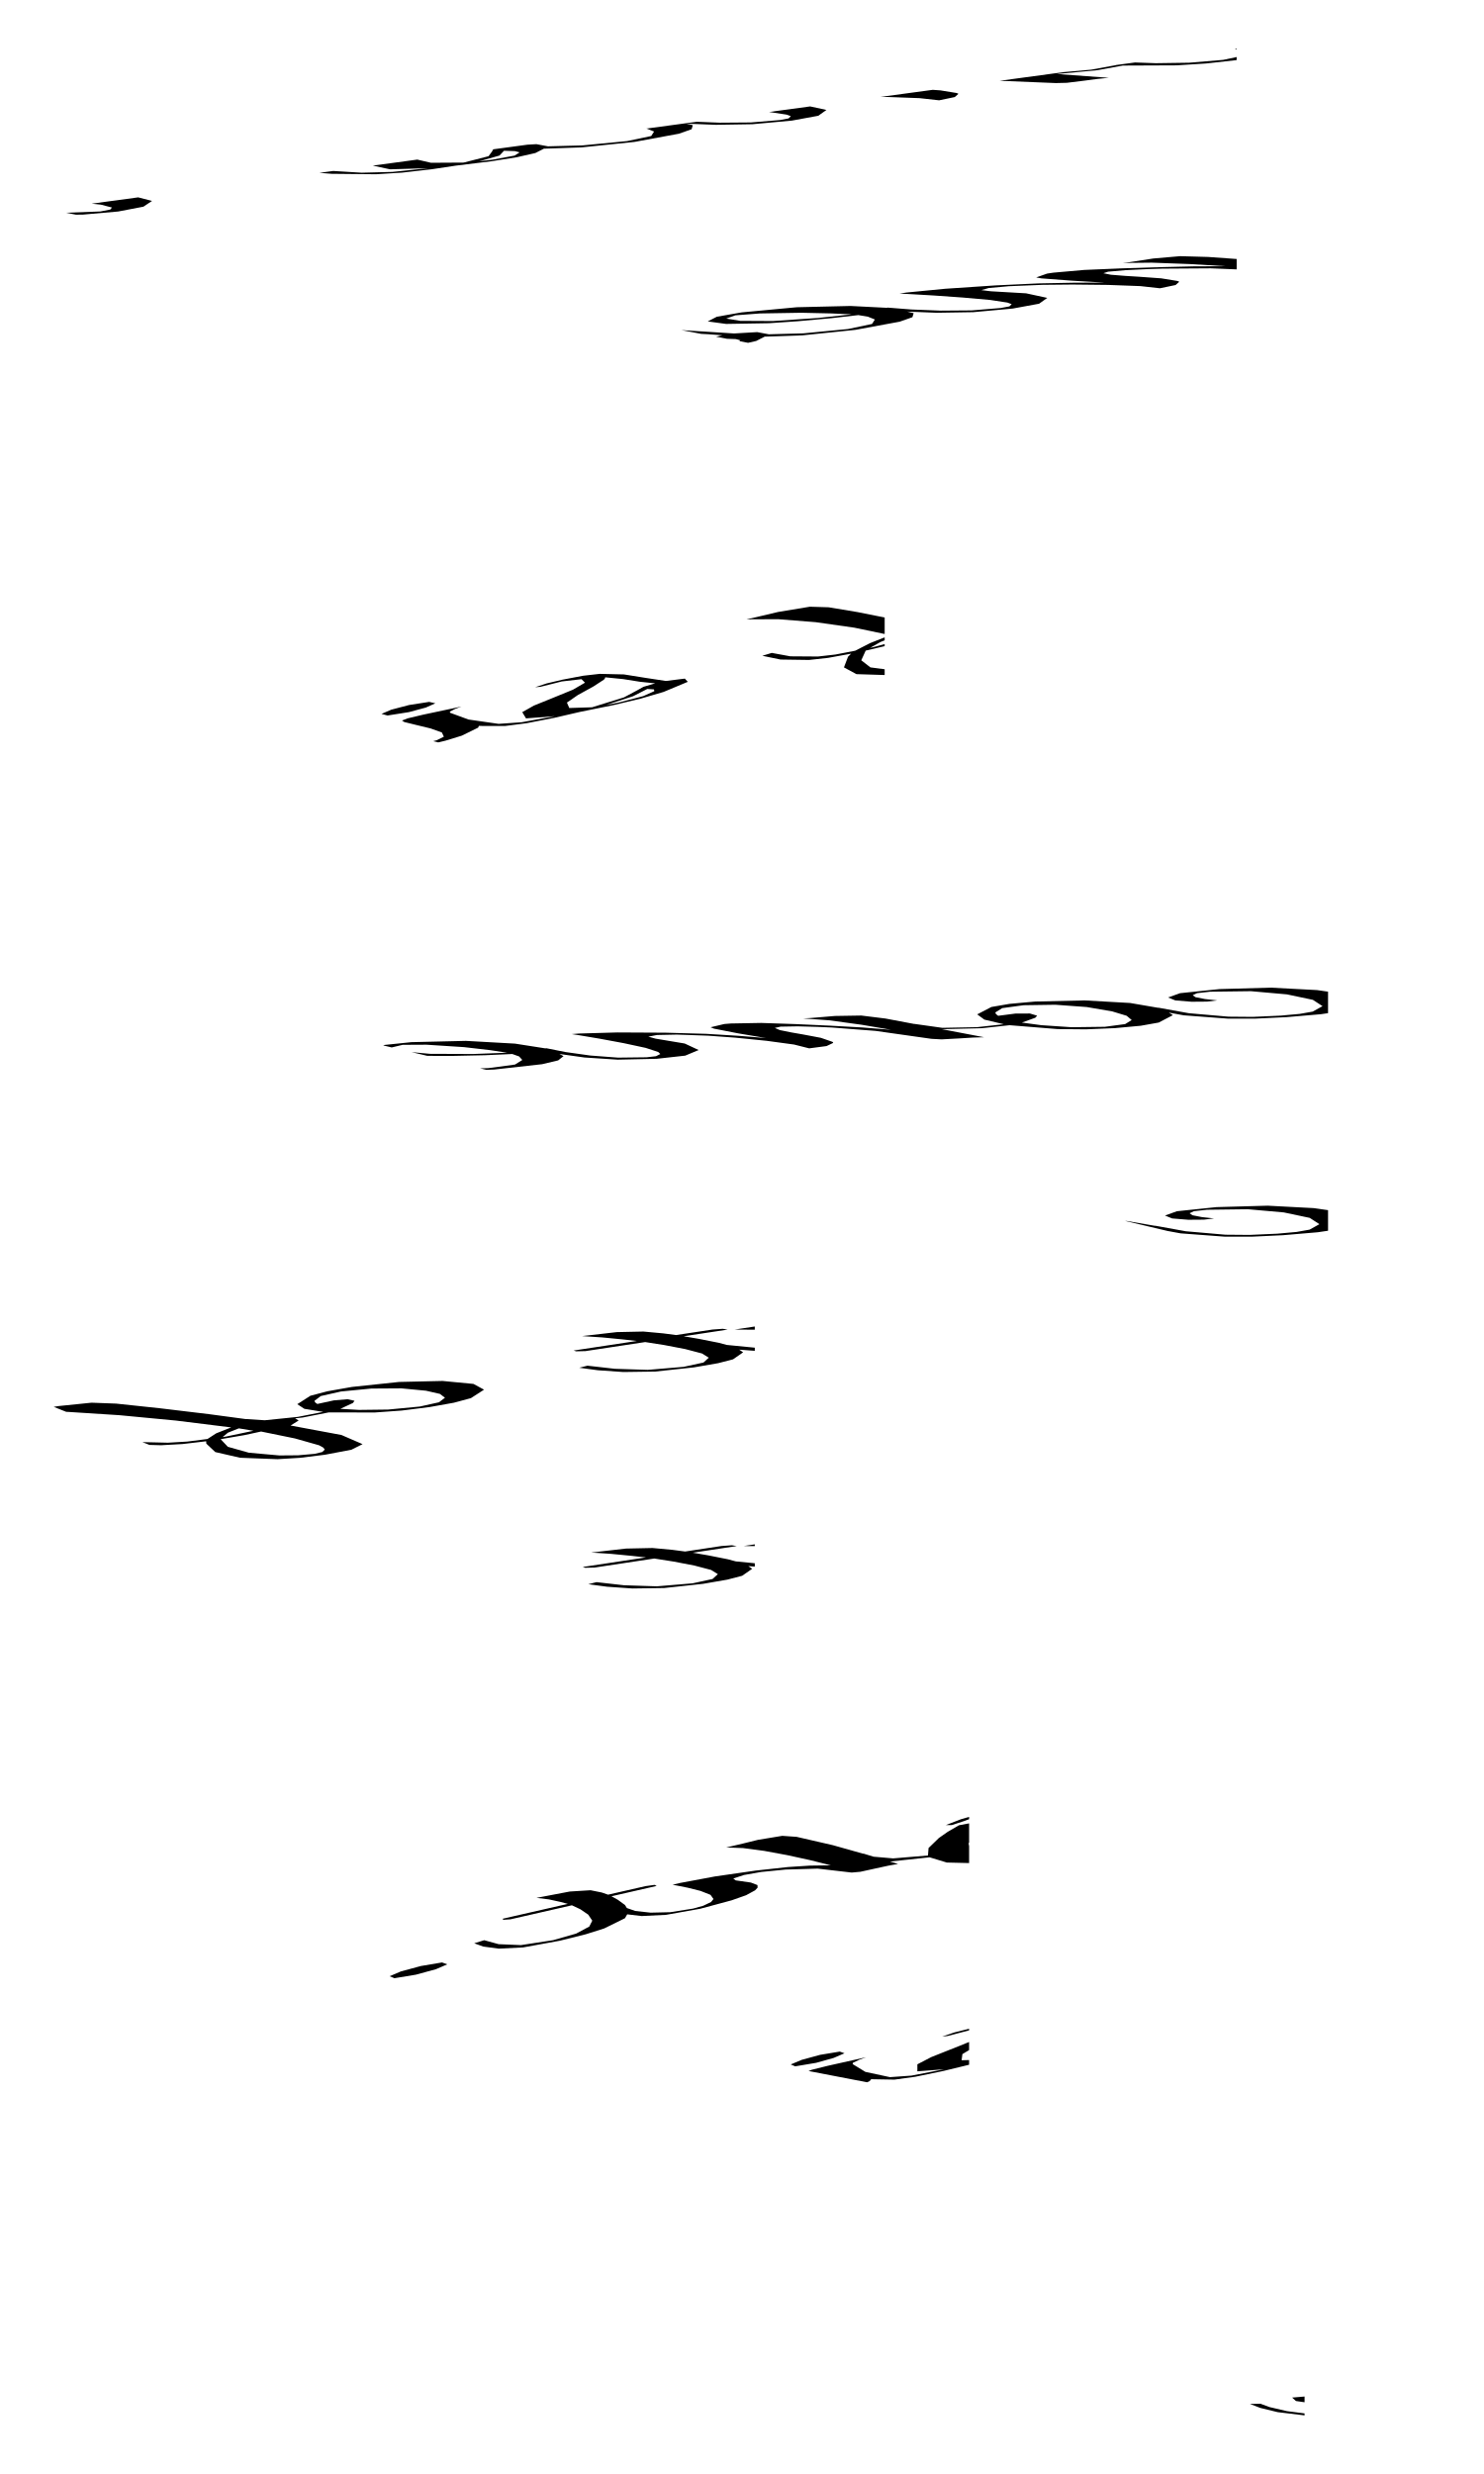
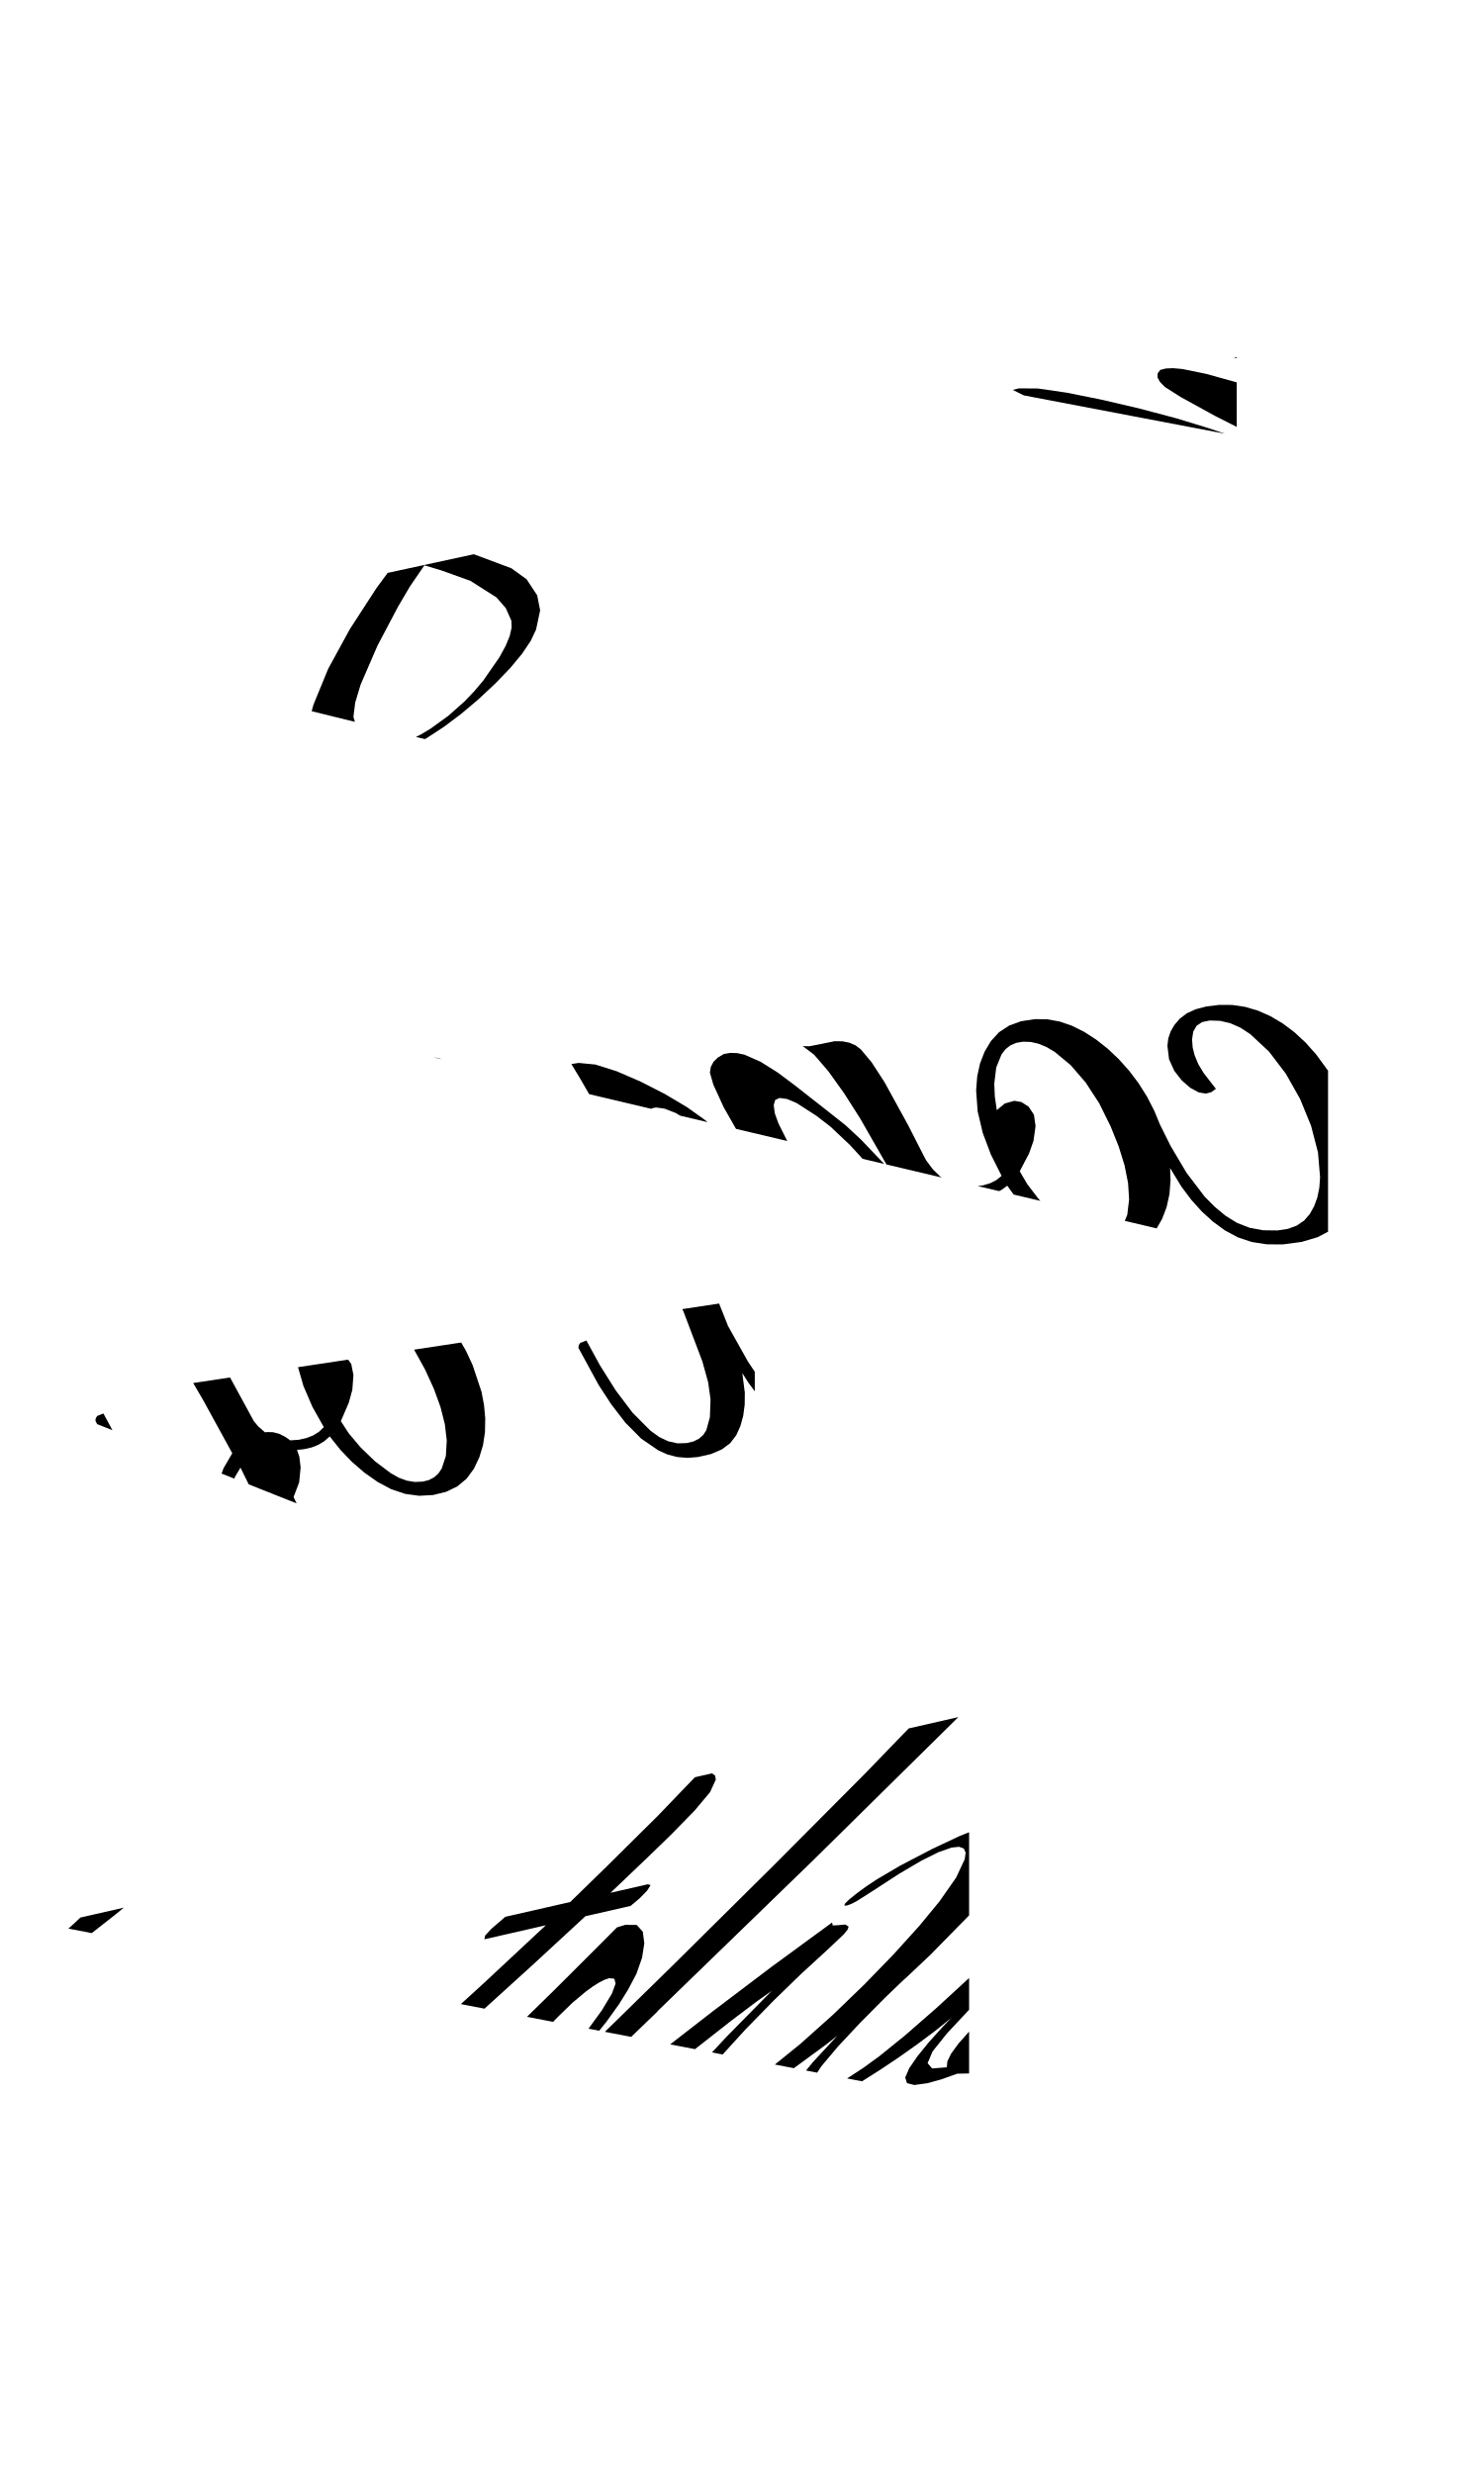
<svg xmlns="http://www.w3.org/2000/svg" width="304.8mm" height="508mm" viewBox="0 0 304.8 508" role="img" aria-labelledby="title desc">
  <g id="laser-marking" fill="#000" fill-rule="evenodd">
-     <path data-facet="body-T0180" d="M267.943,492.091 265.392,492.308 266.178,493.014 267.943,493.268ZM267.943,495.559 264.302,495.087 260.719,494.251 258.874,493.565 256.718,493.615 258.864,494.435 262.428,495.301 267.943,495.963Z" />
-     <path data-facet="body-T1299" d="M194.257,374.757 195.479,374.758 197.96,373.949 199.044,373.546 199.044,373.071 197.334,373.57ZM199.044,378.337 199.044,374.403 196.962,374.792 194.622,376.155 192.829,377.413 190.717,379.46 190.595,380.998 183.451,381.594 179.424,381.246 177.35,380.61 177.28,380.632 171.054,378.879 163.612,377.168 160.671,376.963 155.675,377.787 152.524,378.562 149.153,379.35 152.606,379.475 156.949,380.049 161.708,380.929 166.463,381.968 170.645,383.017 166.395,383.074 161.833,383.37 155.237,384.093 146.834,385.303 139.628,386.649 138.142,387.007 139.045,387.174 141.268,387.617 143.879,388.27 145.931,389.078 146.544,389.935 146.043,390.552 144.428,391.322 142.352,391.898 137.664,392.642 133.62,392.736 130.462,392.385 128.751,391.786 128.375,391.175 126.89,390.088 125.587,389.37 134.871,387.251 134.444,387.031 132.58,387.289 124.892,389.044 123.594,388.595 121.295,388.132 117.027,388.398 110.186,389.699 112.73,390.012 115.07,390.522 116.623,390.932 103.278,393.978 103.335,394.207 104.843,394.105 117.463,391.224 119.201,392.039 120.816,393.143 121.648,394.379 121.034,395.59 118.332,397.036 113.623,398.382 106.998,399.4 102.411,399.208 99.452,398.392 97.4,399.028 99.273,399.701 102.437,400.124 107.447,399.875 115.003,398.495 120.32,397.172 124.085,395.984 128.357,393.882 128.822,393.081 131.795,393.432 136.805,393.183 143.835,391.932 150.268,390.203 153.237,389.157 155.081,388.154 155.604,387.597 155.576,387.072 154.216,386.553 151.125,386.112 150.609,385.727 152.766,385.011 156.336,384.382 161.361,383.888 167.93,383.693 174.922,384.501 176.702,384.346 179.914,383.641 182.474,383.085 184.459,382.734 182.789,382.243 190.924,381.37 194.461,382.445 199.044,382.553 199.044,379.091 198.939,378.506ZM90.793,402.959 86.419,403.697 82.318,404.81 80.019,405.792 81.017,406.197 85.43,405.47 89.548,404.343 91.864,403.349ZM193.534,418.161 194.562,418.075 196.949,417.455 199.044,416.903 199.044,416.574 196.067,417.312ZM172.478,421.262 168.449,421.93 164.655,422.963 162.408,423.905 163.331,424.291 167.633,423.57 171.243,422.559 173.452,421.608ZM197.502,423.042 197.668,421.783 199.044,420.955 199.044,419.292 195.714,420.626 191.265,422.397 188.418,423.876 188.417,425.32 193.911,424.896 193.766,424.929 187.178,426.202 182.788,426.512 177.741,425.43 175.131,423.834 175.18,423.562 176.512,422.931 177.891,422.421 169.982,424.189 166.742,424.994 166.063,425.251 178.101,427.566 178.624,427.323 178.93,426.935 183.703,427.021 187.98,426.436 193.758,425.248 198.973,423.982 199.044,423.967 199.044,423.003Z" />
-     <path data-facet="body-T1397" d="M270.497,203.298 261.011,202.798 250.475,203.094 242.379,203.936 239.919,204.817 241.394,205.418 244.727,205.692 247.917,205.667 249.997,205.418 247.48,205.137 245.557,204.761 244.969,204.352 245.865,203.93 248.539,203.632 256.921,203.525 264.328,204.181 269.652,205.302 271.636,206.596 269.617,207.718 266.959,208.187 263.005,208.546 257.291,208.8 252.322,208.758 244.175,208.048 237.961,206.922 237.849,206.932 232.116,205.948 222.779,205.419 212.615,205.653 207.324,206.133 203.625,206.769 200.711,208.285 202.179,209.362 206.17,210.31 200.673,210.915 193.552,211.051 187.778,210.239 187.73,210.247 181.861,209.14 176.901,208.526 171.486,208.614 168.961,208.828 166.288,209.051 164.952,209.121 170.286,209.504 176.948,210.415 183.015,211.449 177.162,210.979 170.419,210.604 163.526,210.287 156.336,210.045 150.104,210.158 148.768,210.265 145.94,210.937 146.678,211.224 151.633,212.191 157.33,213.147 151.774,212.694 145.031,212.283 136.728,212.049 126.791,211.998 118.926,212.22 117.441,212.337 119.069,212.592 123.138,213.274 128.094,214.195 132.604,215.164 135.188,216.009 135.627,216.427 134.73,216.878 132.799,217.099 126.939,217.169 121.234,216.736 116.127,216.02 112.208,215.236 112.013,215.267 105.769,214.292 95.691,213.728 84.488,213.993 78.992,214.562 78.699,214.659 80.458,215.075 82.701,214.54 87.596,214.515 95.302,215.012 100.633,215.628 104.185,216.158 97.21,216.423 88.311,216.387 84.522,216.036 87.768,216.804 92.754,216.82 99.579,216.676 105.219,216.425 106.621,216.928 107.278,217.649 105.782,218.587 100.283,219.323 98.614,219.369 99.896,219.672 101.465,219.618 111.345,218.517 114.638,217.736 115.744,216.866 114.9,216.419 120.042,217.141 126.859,217.585 134.871,217.409 140.739,216.76 143.5,215.608 140.627,214.27 134.634,213.269 133.156,212.863 134.941,212.521 139.021,212.438 145.47,212.664 151.027,213.07 157.47,213.716 163.095,214.481 166.199,215.263 169.765,214.794 171.11,214.156 171.111,214.044 170.965,213.923 168.603,213.101 164.905,212.404 162.538,211.992 160.171,211.515 159.139,211.071 160.33,210.806 163.816,210.743 167.894,210.855 170.858,210.985 179.822,211.679 191.294,213.306 193.369,213.42 197.08,213.221 199.827,213.049 202.127,212.981 193.463,211.332 201.709,211.126 207.354,210.511 217.206,211.304 223.009,211.36 229.001,211.111 234.292,210.624 237.991,209.967 240.906,208.442 240.06,207.919 243.13,208.481 252.242,209.164 257.786,209.161 264.187,208.859 271.297,208.254 272.768,208.038 272.768,203.625ZM213.88,210.508 209.883,209.971 212.642,208.978 213.018,208.552 211.542,208.109 208.575,208.119 205.008,208.579 204.568,208.226 204.425,207.89 205.847,207.004 210.231,206.407 216.759,206.311 223.204,206.779 228.457,207.681 231.411,208.576 232.437,209.449 231.09,210.283 226.928,210.838 220.104,210.926ZM260.368,247.57 249.833,247.866 241.737,248.708 239.277,249.589 240.751,250.19 244.085,250.464 247.274,250.439 249.354,250.19 246.837,249.909 244.914,249.533 244.326,249.124 245.222,248.702 247.897,248.404 256.279,248.297 263.686,248.953 269.009,250.074 270.993,251.368 268.975,252.489 266.317,252.959 262.362,253.318 256.648,253.572 251.68,253.53 243.532,252.82 237.318,251.694 237.206,251.704 231.473,250.72 231.078,250.697 235.959,251.852 235.959,251.852 239.813,252.763 242.487,253.253 251.6,253.936 257.143,253.933 263.544,253.631 270.654,253.026 272.768,252.715 272.768,248.489 269.854,248.07Z" />
-     <path data-facet="body-T1599" d="M176.172,125.692 170.191,124.696 166.333,124.581 159.804,125.661 156.629,126.414 153.336,127.174 159.805,127.142 167.523,127.753 175.491,128.887 181.703,130.183 181.703,126.794ZM178.771,137.038 176.899,135.58 177.802,133.595 181.703,132.679 181.703,132.255 179.439,132.868 178.72,133.024 180.833,131.83 181.703,131.483 181.703,130.866 178.695,132.06 175.657,133.613 171.564,134.402 168.005,134.805 162.335,134.766 158.515,134.066 156.571,134.655 160.318,135.427 166.166,135.511 170.086,135.083 174.809,134.225 174.175,134.847 173.339,137.041 175.904,138.424 181.703,138.606 181.703,137.421ZM126.126,144.755 131.616,143.447 136.302,142.075 141.27,140.001 140.654,139.343 136.747,139.826 136.652,139.809 132.533,139.183 128.153,138.483 123.175,138.368 119.807,138.749 115.523,139.56 112.277,140.329 109.912,141.112 111.01,141.023 113.334,140.445 115.372,139.929 119.433,139.459 120.155,140.178 117.68,141.618 113.651,143.265 109.647,144.887 107.269,146.232 108.038,147.51 113.921,147.064 113.778,147.095 107.129,148.305 102.412,148.636 96.222,147.742 92.469,146.364 92.379,146.122 93.524,145.548 94.786,145.079 86.932,146.743 83.758,147.496 82.568,147.95 83.037,148.258 85.454,148.853 88.463,149.58 90.756,150.406 91.165,151.268 89.695,151.997 88.978,152.187 90.004,152.44 91.513,152.081 94.851,151.057 98.213,149.406 98.347,149.059 103.701,149.074 108.146,148.502 113.938,147.378 119.064,146.192ZM130.865,141.753 128.163,143.195 121.612,145.23 116.926,145.379 116.44,144.263 118.691,142.713 121.877,140.961 124.029,139.562 124.262,139.279 124.303,139.075 128.011,139.445 131.43,139.99 134.568,140.317 132.169,141.023ZM132.125,142.934 127.091,144.248 124.41,144.792 130.027,142.959 132.945,141.47 134.313,141.556 134.388,141.921ZM88.148,144.122 84.023,144.765 80.355,145.727 78.358,146.588 79.589,146.918 83.989,146.225 87.466,145.286 89.416,144.416Z" />
-     <path data-facet="body-T1997" d="M132.732,26.408 132.916,26.439 134.338,27.011 133.752,27.929 128.815,28.969 119.623,29.859 112.546,30.047 110.164,29.601 108.337,29.708 106.66,29.935 106.66,29.935 103.851,30.315 103.851,30.315 101.303,30.66 101.049,31.123 100.338,32.077 95.217,33.385 88.521,33.424 85.707,32.77 76.574,34.006 80.111,34.767 87.918,34.54 87.774,34.559 80.592,35.3 74.271,35.463 68.436,35.107 65.591,35.492 68.127,35.689 77.225,35.781 82.577,35.449 88.67,34.755 93.622,34.01 100.898,33.119 106.11,32.295 109.967,31.417 111.704,30.529 119.436,30.266 130.342,29.136 139.44,27.457 142.046,26.541 142.298,25.71 140.965,25.388 147.03,25.629 154.544,25.507 162.659,24.763 168.068,23.771 169.743,22.575 166.4,21.853 157.963,22.994 158.005,22.998 161.548,23.534 162.433,23.862 161.968,24.316 160.195,24.649 154.2,25.144 147.848,25.192 143.105,25.005 140.716,25.328 140.716,25.328ZM98.403,33.121 102.591,31.94 103.517,30.957 105.772,31.034 106.734,31.286 105.683,31.95 101.17,32.784ZM24.285,43.428 29.451,42.441 31.225,41.259 28.382,40.526 18.827,41.818 20.716,42.02 22.997,42.615 22.647,43.026 20.615,43.422 13.528,43.685 15.599,44.08 17.041,44.064ZM187.653,64.304 186.32,63.981 192.385,64.222 199.899,64.1 208.014,63.357 213.423,62.364 215.098,61.168 210.747,60.229 203.513,59.81 201.566,59.57 203.063,59.144 207.202,58.77 214.111,58.487 220.282,58.426 227.616,58.505 234.227,58.748 238.245,59.192 241.456,58.525 242.191,57.875 242.078,57.779 241.802,57.686 238.512,57.153 233.966,56.826 231.092,56.647 228.151,56.411 226.626,56.105 227.586,55.788 231.132,55.477 235.469,55.272 238.672,55.165 248.666,55.098 254.011,55.316 254.011,53.182 248.167,52.762 242.401,52.601 236.885,53.077 234.49,53.447 231.952,53.837 230.64,53.996 236.558,53.932 244.391,54.223 251.735,54.665 245.192,54.692 237.826,54.869 230.363,55.105 222.669,55.429 216.334,55.988 215.06,56.179 212.823,56.966 213.881,57.158 220.006,57.625 226.887,58.026 220.669,58.048 213.265,58.192 204.428,58.605 194.086,59.296 186.171,60.068 184.754,60.279 186.702,60.379 191.616,60.664 197.694,61.091 203.36,61.591 206.903,62.128 207.788,62.455 207.323,62.91 205.55,63.243 199.555,63.737 193.203,63.786 187.18,63.547 182.316,63.162 182.146,63.203 174.679,62.825 163.665,63.085 152.339,64.142 147.232,65.038 145.365,65.999 149.133,66.514 157.948,66.366 163.802,65.965 170.721,65.336 176.302,64.702 178.271,65.032 179.693,65.604 179.107,66.522 174.17,67.563 164.978,68.452 157.901,68.641 155.519,68.194 150.77,68.473 150.588,68.461 146.002,68.17 145.546,68.137 145.531,68.14 142.944,67.976 139.945,67.779 144.028,68.557 145.512,68.629 148.358,68.845 147.079,69.139 149.318,69.565 151.127,69.627 152.089,69.879 151.828,70.044 153.649,70.391 155.322,70.01 157.059,69.122 164.791,68.86 175.697,67.729 184.795,66.051 187.401,65.134ZM152.057,65.886 149.167,65.41 151.05,64.745 156.092,64.361 164.581,64.219 170.735,64.356 174.957,64.549 168.007,65.293 158.756,65.921ZM254.011,10.182 254.011,10 253.632,10.051ZM251.22,12.297 244.244,12.878 237.37,12.978 233.116,12.827 229.105,13.37 229.184,13.378 224.115,14.306 218.488,14.806 216.114,15.127 216.114,15.127 205.322,16.587 216.861,17.057 219.127,17.003 222.765,16.557 225.432,16.205 227.743,15.977 217.078,15.197 225.404,14.411 230.616,13.463 241.632,13.417 247.698,13.037 253.646,12.379 254.011,12.32 254.011,11.711ZM188.872,20.155 192.89,20.599 196.101,19.931 196.836,19.282 196.723,19.186 196.447,19.093 193.157,18.559 191.582,18.446 180.858,19.897 182.261,19.912Z" />
-     <path data-facet="body-T2199" d="M155.025,273.039 155.025,272.378 150.873,273.006ZM147.65,275.729 143.569,274.92 140.422,274.38 149.454,273.015 148.453,272.849 146.329,273.003 138.85,274.133 136.208,273.786 132.146,273.412 126.683,273.529 119.546,274.347 123.676,274.618 127.882,275.026 130.807,275.348 117.825,277.309 118.329,277.476 120.244,277.429 132.52,275.574 136.451,276.191 140.746,277.014 144.192,277.92 145.577,278.782 144.483,279.777 140.402,280.663 133.044,281.281 126.289,281.063 120.653,280.423 118.967,280.846 122.823,281.363 128.021,281.723 134.55,281.632 142.537,280.77 147.506,279.909 150.562,279.119 152.631,277.679 151.832,277.132 155.025,277.372 155.025,276.726 149.248,276.16ZM96.721,287.086 99.417,285.346 97.238,284.166 90.893,283.559 81.955,283.764 72.271,284.789 67.249,285.678 63.755,286.597 61.059,288.328 62.519,289.282 66.379,289.91 61.168,290.939 54.381,291.629 50.377,291.374 42.968,290.381 32.763,289.156 23.848,288.21 18.799,288.023 11.942,288.723 11.033,288.88 13.607,289.903 13.908,289.908 24.516,290.588 36.136,291.693 47.485,293.1 44.411,294.31 42.614,295.476 38.465,296.005 34.481,296.239 29.246,296.115 30.696,296.691 33.083,296.758 37.492,296.513 42.35,295.945 42.37,296.426 44.218,298.16 49.308,299.329 56.989,299.622 61.628,299.341 66.749,298.707 72.173,297.682 74.468,296.534 70.129,294.655 59.681,292.711 61.341,291.677 60.613,291.238 60.596,291.237 62.168,291.068 67.52,290.017 76.964,290.034 82.503,289.638 88.207,288.923 93.228,288.027ZM73.747,289.505 69.903,289.284 72.48,288.084 72.816,287.633 71.382,287.309 68.552,287.55 65.175,288.284 64.736,287.968 64.58,287.647 65.888,286.657 70.038,285.723 76.261,285.118 82.436,285.079 87.498,285.563 90.366,286.22 91.393,287.006 90.154,287.939 86.214,288.814 79.708,289.433ZM45.722,295.081 46.82,294.179 49.055,293.292 52.058,293.788 46.427,294.975ZM57.383,298.854 51.111,298.293 46.8,297.08 45.314,295.515 50.178,294.687 53.626,293.943 60.573,295.362 65.531,296.766 66.404,297.249 66.704,297.651 66.193,298.148 64.611,298.526 61.215,298.825ZM155.025,317.472 155.025,317.108 152.739,317.453ZM149.516,320.177 145.435,319.367 142.288,318.827 151.319,317.463 150.318,317.297 148.195,317.45 140.716,318.58 138.074,318.234 134.011,317.86 128.549,317.977 121.412,318.794 125.542,319.065 129.748,319.473 132.672,319.795 119.69,321.757 120.194,321.923 122.109,321.876 134.386,320.021 138.317,320.639 142.612,321.462 146.058,322.367 147.443,323.229 146.349,324.224 142.268,325.111 134.91,325.729 128.155,325.51 122.519,324.871 120.833,325.293 124.689,325.81 129.887,326.171 136.415,326.079 144.402,325.217 149.372,324.357 152.427,323.567 154.497,322.126 153.698,321.58 155.025,321.679 155.025,320.991 151.114,320.608Z" />
+     <path data-facet="body-T1299" d="M158.721,383.218 137.808,403.927 124.241,417.206 128.15,417.957 128.15,417.957 129.545,418.226 129.61,418.238 129.61,418.238 129.636,418.243 135.074,413.008 134.969,413.049 167.053,381.945 196.837,352.58 186.638,354.908 177.715,364.136ZM120.235,393.471 129.519,391.352 131.408,389.767 132.92,388.199 133.622,387.096 133.082,386.904 125.394,388.659 133.102,381.308 137.867,376.691 142.737,371.701 145.838,367.988 147.024,365.411 146.879,364.588 146.224,364.133 142.723,364.932 135.072,372.891 124.803,383.063 117.126,390.547 103.78,393.593 100.91,396.065 99.64,397.438 99.491,398.206 112.112,395.325 99.214,407.355 94.651,411.513 99.511,412.448 109.268,403.593ZM14.042,396.007 18.845,396.931 23.668,393.154 25.434,391.706 16.51,393.743 15.295,394.895ZM186.174,406.034 191.165,401.322 199.044,393.291 199.044,376.221 197.063,377.017 191.481,379.645 185.002,383.02 180.123,385.881 177.994,387.293 176.072,388.693 174.476,389.974 173.584,390.833 173.398,391.269 173.916,391.282 174.798,390.967 175.993,390.353 179.324,388.23 184.699,384.74 189.181,382.101 192.769,380.312 195.464,379.374 196.992,379.213 197.948,379.558 198.333,380.409 198.147,381.767 196.376,385.543 192.952,390.431 188.845,395.422 183.59,401.234 177.536,407.473 171.032,413.746 164.361,419.706 159.153,423.922 163.053,424.672 169.737,419.772 172.057,417.943 171.801,418.2 166.98,423.407 165.553,425.153 167.841,425.593 168.689,424.292 172.125,420.205 176.619,415.406 181.814,410.166 185.449,406.678ZM120.265,408.98 121.738,407.91 123.039,407.089 124.167,406.517 125.124,406.193 126.179,406.302 126.442,407.29 125.663,409.39 123.587,412.834 120.875,416.558 123.071,416.98 124.568,415.126 127.144,411.533 129.013,408.521 130.73,405.263 131.873,401.997 132.339,399.025 132.026,396.65 130.774,395.259 128.422,395.237 126.711,395.767 123.111,399.384 113.851,408.627 108.234,414.126 113.598,415.158 114.702,414.024 117.576,411.236ZM155.342,411.037 158.526,408.773 149.296,418.148 146.228,421.435 148.43,421.859 153.156,416.673 158.908,410.782 164.609,405.252 169.643,400.644 173.285,397.209 174.117,396.176 174.291,395.599 173.622,395.175 172.238,395.299 171.032,395.364 170.896,394.767 158.537,403.808 146.499,412.916 137.646,419.784 142.747,420.765 150.297,414.844ZM180.662,422.17 177.309,424.613 174.004,426.765 173.986,426.775 177.054,427.365 180.826,424.977 184.616,422.439 188.344,419.801 192.012,417.064 195.429,414.319 193.745,416.048 190.776,419.338 188.439,422.221 186.734,424.698 185.927,426.595 186.283,427.737 187.802,428.124 190.484,427.756 193.392,426.953 196.601,425.801 199.044,425.754 199.044,417.166 198.991,417.218 196.841,419.644 195.37,421.661 194.578,423.27 194.466,424.471 194.321,424.504 191.448,424.727 190.518,423.642 191.531,421.249 194.487,417.547 198.915,412.81 199.044,412.68 199.044,411.416 199.044,411.416 199.044,406.154 192.244,412.398 185.896,417.936Z" />
+     <path data-facet="body-T1397" d="M90.059,217.274 88.945,217.082 90.785,217.517ZM134.727,227.408 136.485,227.641 138.79,228.537 139.707,229.087 145.329,230.417 144.777,229.959 141.106,227.336 136.547,224.632 131.577,222.095 126.676,219.973 122.283,218.586 118.839,218.255 117.353,218.493 118.947,221.113 121.006,224.664 133.76,227.681 133.946,227.565ZM159.147,228.642 158.912,226.927 159.224,225.858 160.119,225.45 161.655,225.663 163.59,226.478 167.632,229.077 170.566,231.329 174.609,235.15 177.174,237.949 181.612,238.998 176.832,233.99 173.667,231.054 170.165,228.28 163.345,222.93 159.768,220.249 156.221,218.02 152.905,216.561 151.408,216.241 150.018,216.193 148.68,216.421 147.436,217.15 146.543,218.03 146,219.062 145.806,220.246 146.513,222.715 148.652,227.379 151.169,231.798 161.692,234.287 159.896,230.706ZM193.451,241.798 193.113,241.579 191.66,240.173 190.231,238.276 189.655,237.183 186.552,231.093 181.674,222.208 179.007,218.103 176.801,215.471 175.724,214.655 174.466,214.105 173.029,213.82 171.411,213.8 168.882,214.317 166.205,214.843 164.871,214.792 167.218,216.576 170.136,219.965 173.372,224.486 176.672,229.667 182.072,239.107 189.475,240.858 189.475,240.858 189.808,240.936 191.807,241.409 191.807,241.409ZM211.001,243.157 209.445,240.5 211.37,236.826 212.279,234.232 212.693,231.199 212.356,228.88 211.267,227.24 209.797,226.289 208.318,226.037 206.381,226.585 204.73,227.952 204.326,225.113 204.215,222.534 204.615,219.206 205.711,216.495 206.528,215.432 207.536,214.644 208.734,214.133 210.123,213.897 211.699,213.95 213.307,214.315 214.947,214.993 216.62,215.983 219.9,218.702 222.982,222.272 225.758,226.527 228.118,231.298 229.765,235.4 230.97,239.286 231.696,242.925 231.908,246.283 231.528,249.453 231.021,250.684 237.569,252.232 238.678,250.304 239.617,247.853 240.197,245.207 240.419,242.366 240.327,239.84 242.626,243.618 244.658,246.34 246.835,248.756 249.155,250.865 251.618,252.668 254.263,254.083 257.128,255.029 260.213,255.507 263.517,255.515 267.339,255.009 270.64,254.031 272.768,252.92 272.768,219.854 270.307,216.487 268.136,214.058 265.849,211.942 263.446,210.14 260.927,208.651 258.338,207.507 255.726,206.741 253.089,206.352 250.429,206.34 247.805,206.657 245.577,207.237 243.743,208.079 242.304,209.183 241.215,210.456 240.431,211.806 239.952,213.231 239.777,214.732 240.108,217.488 241.186,219.88 242.734,221.857 244.474,223.367 246.185,224.302 247.646,224.555 248.762,224.272 249.736,223.578 247.261,220.387 246.138,218.54 245.385,216.737 244.963,215.088 244.839,213.419 245.085,211.812 245.769,210.631 246.892,209.876 248.455,209.545 250.59,209.614 252.692,210.104 254.761,211.015 256.795,212.349 260.637,215.921 264.095,220.462 267.024,225.65 269.281,231.162 270.704,236.642 271.132,241.733 270.976,243.884 270.572,245.859 269.92,247.658 269.021,249.281 267.838,250.643 266.335,251.66 264.513,252.331 262.372,252.656 259.424,252.619 256.669,252.107 254.106,251.119 251.735,249.655 249.527,247.826 247.453,245.745 243.704,240.821 240.446,235.323 238.245,230.914 237.096,228.118 235.603,225.212 233.877,222.46 231.916,219.864 229.781,217.476 227.531,215.349 225.166,213.483 222.686,211.878 220.15,210.609 217.618,209.749 215.089,209.301 212.563,209.262 209.716,209.695 207.26,210.592 205.196,211.951 203.525,213.774 202.228,215.948 201.29,218.36 200.709,221.01 200.487,223.899 200.796,228.177 201.845,232.615 203.524,237.082 205.723,241.445 204.645,242.311 203.365,242.963 201.885,243.402 200.829,243.543 205.197,244.576 205.682,244.339 206.881,243.465 208.198,245.286 213.678,246.582 213.367,246.251Z" />
+     <path data-facet="body-T1599" d="M64.015,146.035 72.897,148.224 72.59,147.195 72.951,144.286 74.064,140.586 77.536,132.565 81.74,124.595 84.227,120.37 87.171,116.08 90.685,117.136 96.623,119.274 101.96,122.66 103.884,124.864 105.031,127.446 105.083,128.867 104.691,130.595 103.853,132.628 102.571,134.968 99.263,139.738 97.384,141.963 95.357,144.079 92.064,146.994 88.403,149.64 86.495,150.787 85.434,151.314 87.271,151.766 87.662,151.547 91.16,149.256 94.677,146.62 98.214,143.639 101.769,140.314 104.827,137.135 107.234,134.237 108.992,131.62 110.1,129.283 110.941,125.327 110.333,122.243 108.157,118.941 105.028,116.684 97.568,113.897 97.305,113.806 79.622,117.638 77.315,120.766 71.859,129.182 67.406,137.328 64.373,144.713Z" />
+     <path data-facet="body-T1997" d="M254.011,73.334 253.394,73.357 254.011,73.554ZM253.719,78.432 247.756,76.776 242.823,75.766 240.944,75.601 239.456,75.662 238.305,75.958 237.766,76.677 237.746,77.501 238.244,78.429 239.261,79.462 242.53,81.536 249.539,85.393 254.011,87.657 254.011,78.525ZM248.179,87.901 241.682,85.914 234.182,83.924 226.429,82.107 219.173,80.643 213.199,79.773 209.293,79.743 207.998,80.058 210.292,81.187 251.587,89.057Z" />
+     <path data-facet="body-T2199" d="M153.597,279.532 149.49,272.196 149.389,271.903 147.699,267.664 140.144,268.806 140.428,269.431 144.26,279.545 145.453,283.855 145.936,287.329 145.806,291 145.067,293.68 144.425,294.664 143.543,295.431 142.421,295.98 141.059,296.313 139.162,296.368 137.281,295.957 135.416,295.082 133.567,293.741 129.953,290.111 126.476,285.517 123.262,280.411 120.436,275.247 119.179,275.751 118.878,276.19 118.795,276.753 122.949,284.372 125.549,288.365 128.458,292.136 131.683,295.388 135.229,297.823 137.124,298.668 139.103,299.177 141.164,299.35 143.31,299.187 146.027,298.572 148.25,297.62 149.98,296.332 151.216,294.708 152.069,292.819 152.647,290.735 152.951,288.457 152.98,285.985 152.46,281.945 153.747,283.964 155.025,285.673 155.025,281.68ZM91.657,306.315 93.949,305.196 95.84,303.621 97.33,301.592 98.443,299.253 99.204,296.749 99.611,294.079 99.665,291.245 99.418,288.53 98.904,285.804 97.076,280.314 95.706,277.376 94.727,275.668 85.048,277.131 87.316,281.23 89.114,285.169 90.479,288.929 91.374,292.48 91.761,295.794 91.575,298.967 90.725,301.542 90.04,302.563 89.167,303.35 88.108,303.903 86.861,304.222 85.231,304.298 83.587,304.036 81.929,303.434 80.256,302.494 77.03,300.064 74.07,297.209 71.642,294.326 70.009,291.812 71.643,288.018 72.366,285.376 72.594,282.336 72.143,280.063 71.495,279.178 61.21,280.732 62.322,284.587 64.171,288.885 66.511,293.04 65.53,293.983 64.345,294.73 62.957,295.28 61.366,295.634 59.614,295.755 58.644,295.067 57.392,294.426 56.117,294.086 54.82,294.046 54.445,294.12 53.022,292.876 52.138,291.81 47.248,282.842 39.68,283.985 41.729,287.506 47.707,298.397 45.919,301.463 45.511,302.576 48.13,303.616 48.266,303.257 49.393,301.357 51.079,304.787 60.922,308.697 60.297,307.397 61.448,304.358 61.746,301.308 61.475,299.095 61.004,297.715 62.441,297.568 63.988,297.221 65.385,296.669 66.631,295.913 67.727,294.952 69.924,297.709 72.296,300.185 74.842,302.382 77.563,304.299 80.382,305.8 83.222,306.747 86.083,307.14 88.965,306.98ZM19.978,290.74 19.677,291.179 19.595,291.742 19.953,292.423 23.095,293.671 21.235,290.236Z" />
  </g>
</svg>
